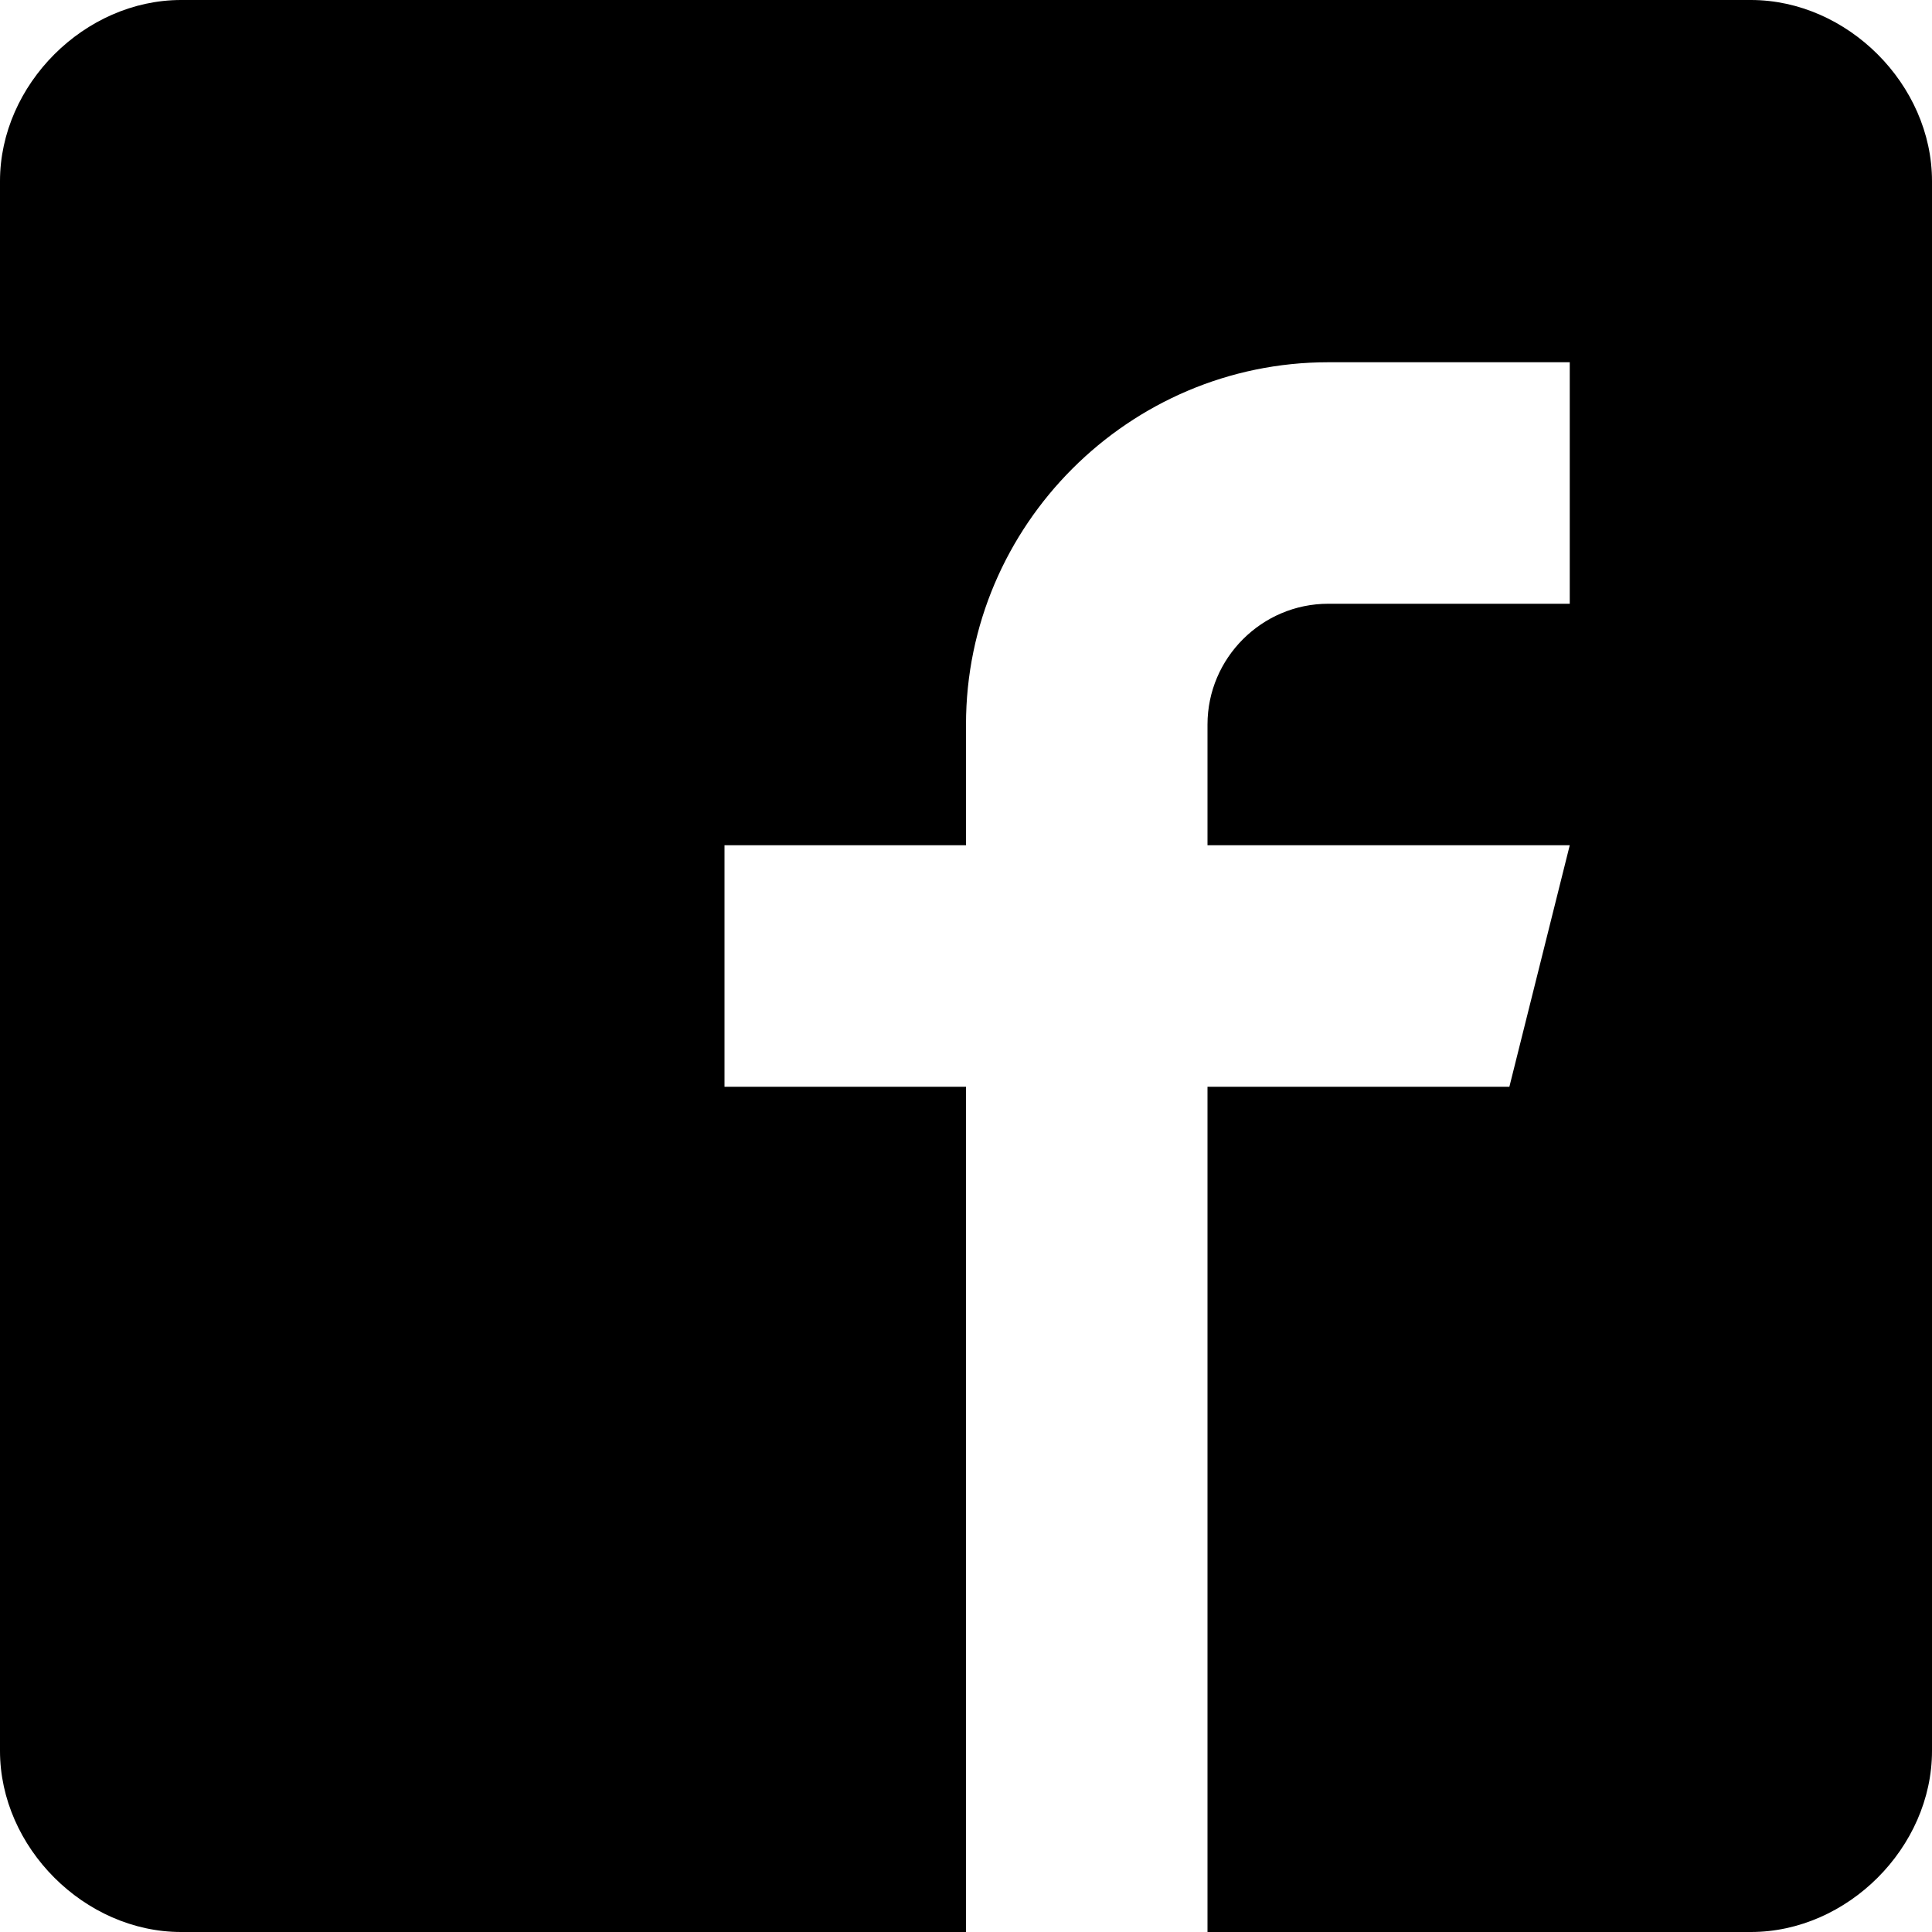
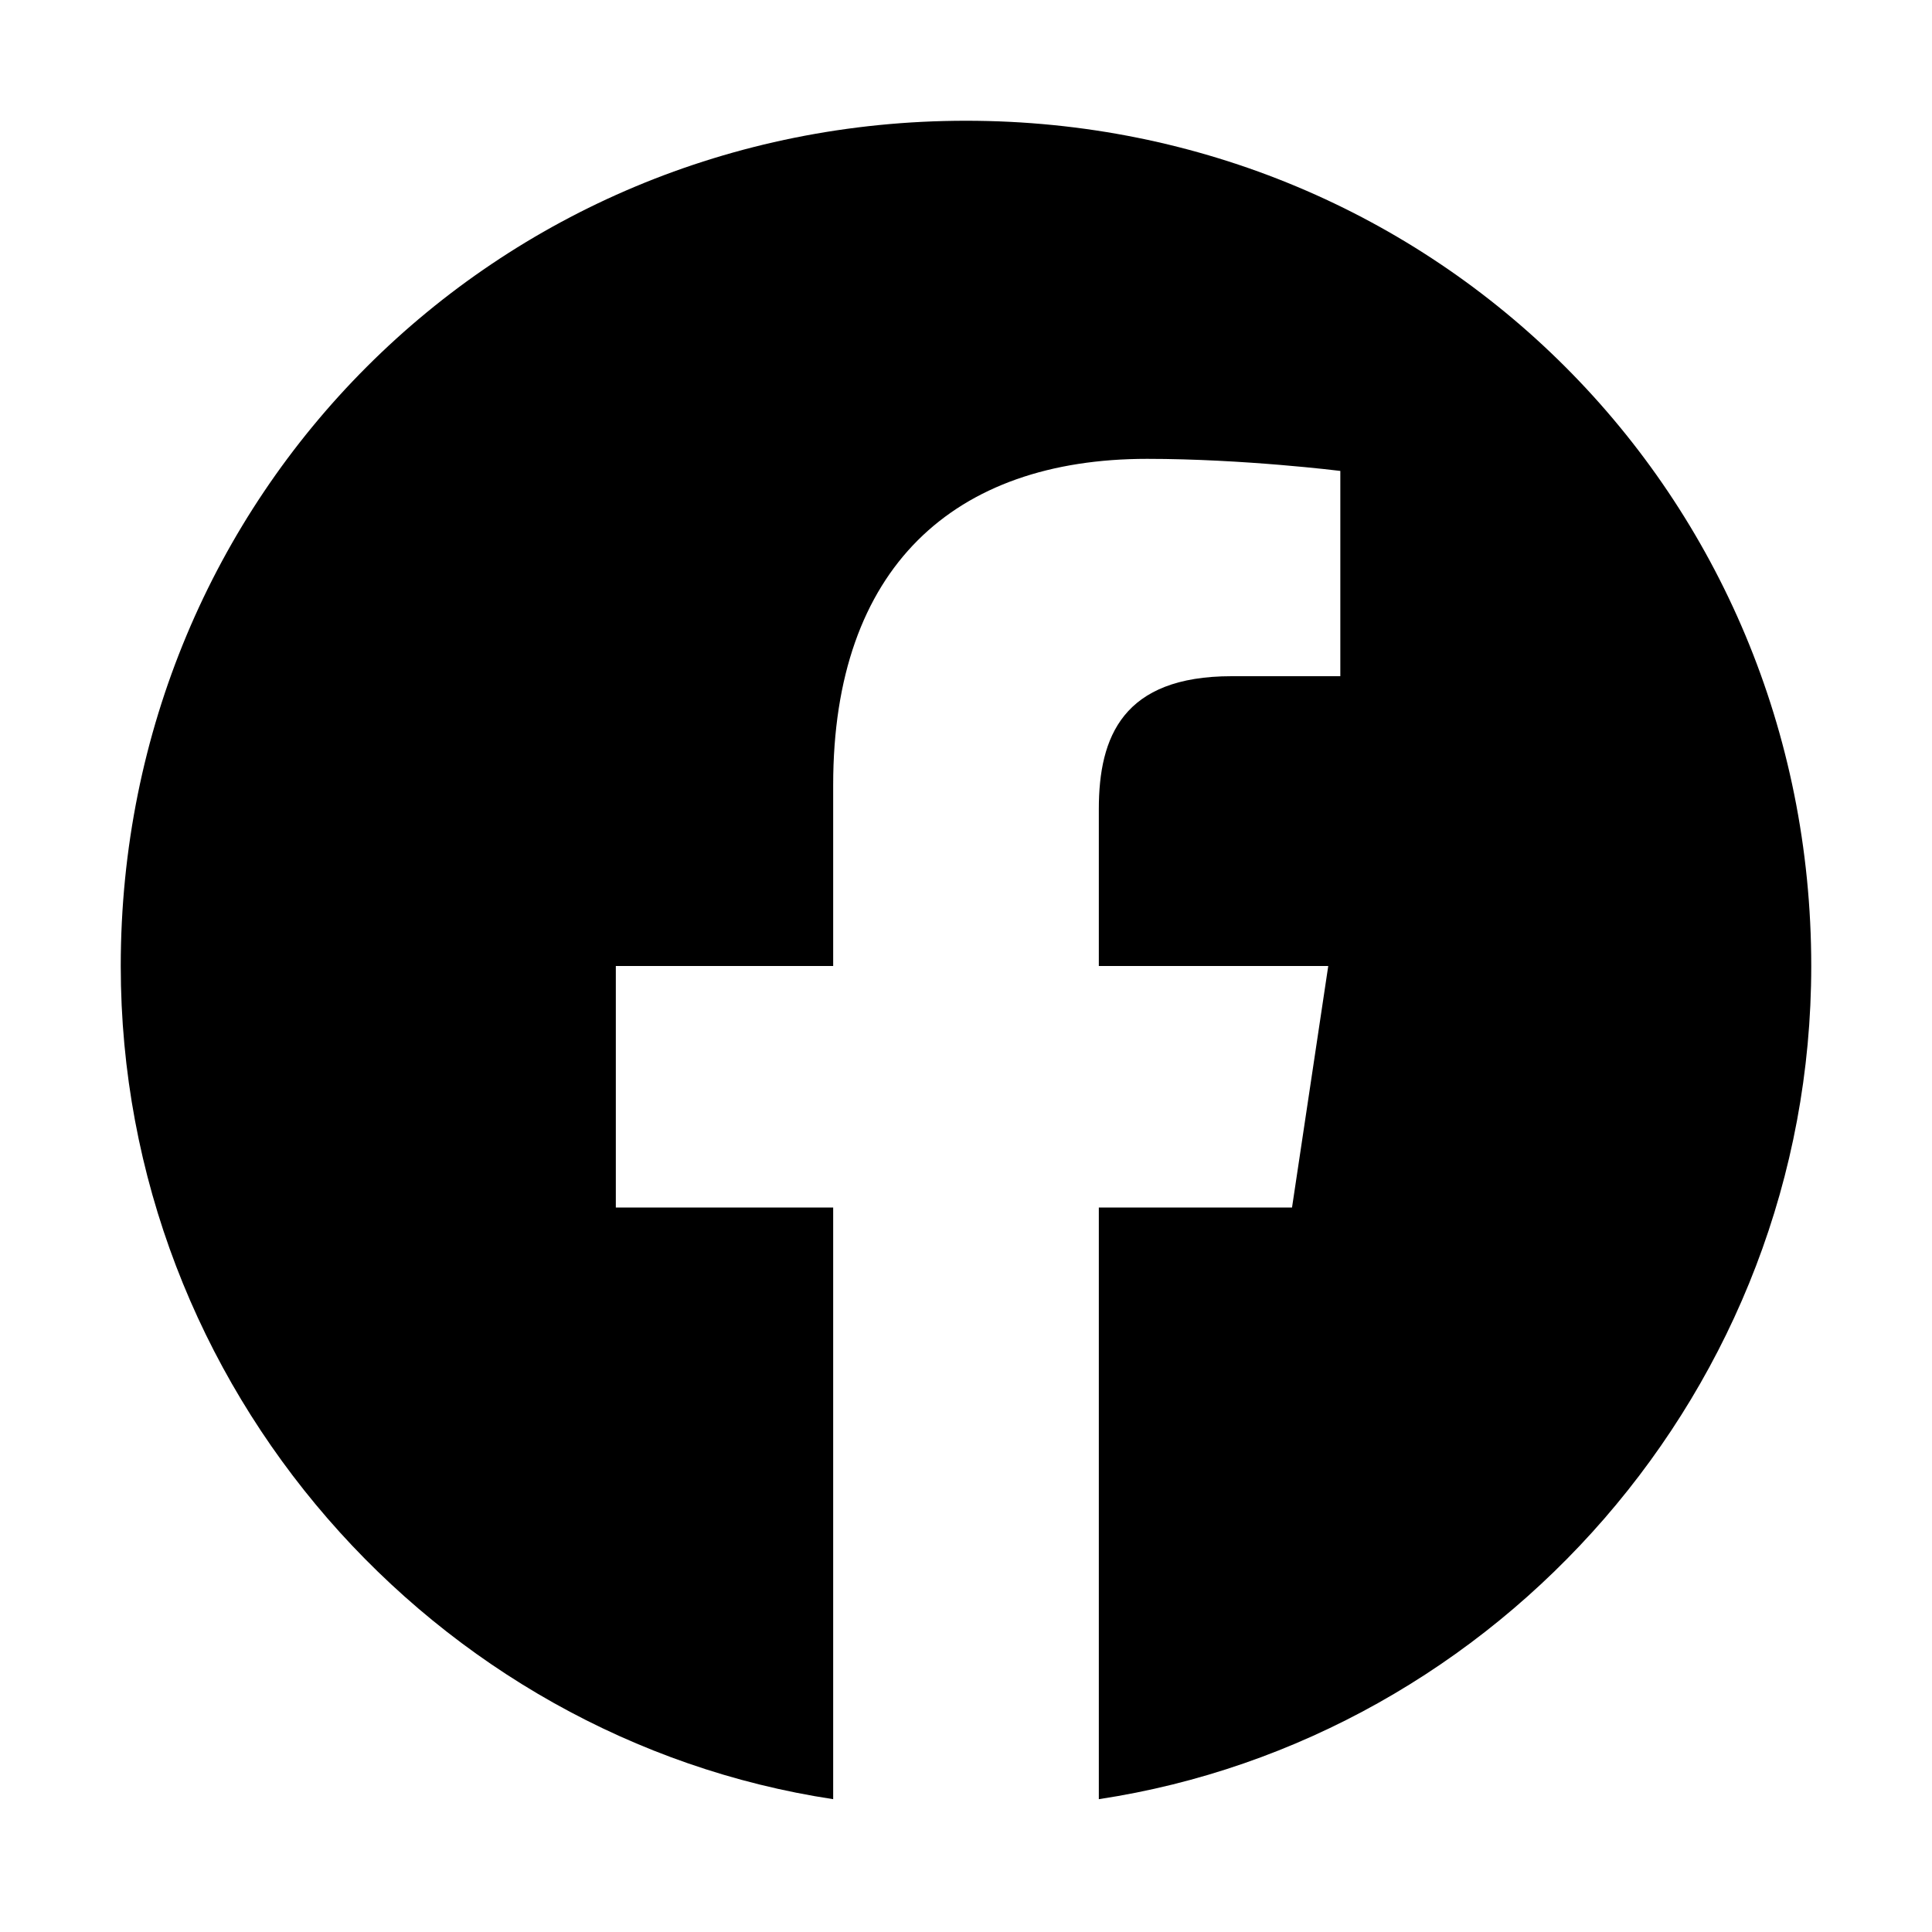
<svg xmlns="http://www.w3.org/2000/svg" viewBox="0 0 512 512">
-   <path d="M464 0H48C22.4 0 0 22.4 0 48v416c0 25.6 22.4 48 48 48h208V288h-64v-64h64v-32c0-52.8 43.2-96 96-96h64v64h-64c-17.6 0-32 14.4-32 32v32h96l-16 64h-80v224h144c25.6 0 48-22.4 48-48V48c0-25.6-22.4-48-48-48z" />
+   <path d="M480 256c0-124.8-99.2-224-224-224S32 131.2 32 256c0 112 83.2 204.8 188.8 220.8V320h-57.6v-64h57.6v-48c0-57.6 32-86.4 83.2-86.4 25.6 0 51.2 3.2 51.2 3.2v54.4h-28.8c-28.8 0-35.2 16-35.2 35.2V256H352l-9.6 64h-51.2v156.8C396.8 460.8 480 368 480 256z" />
</svg>
